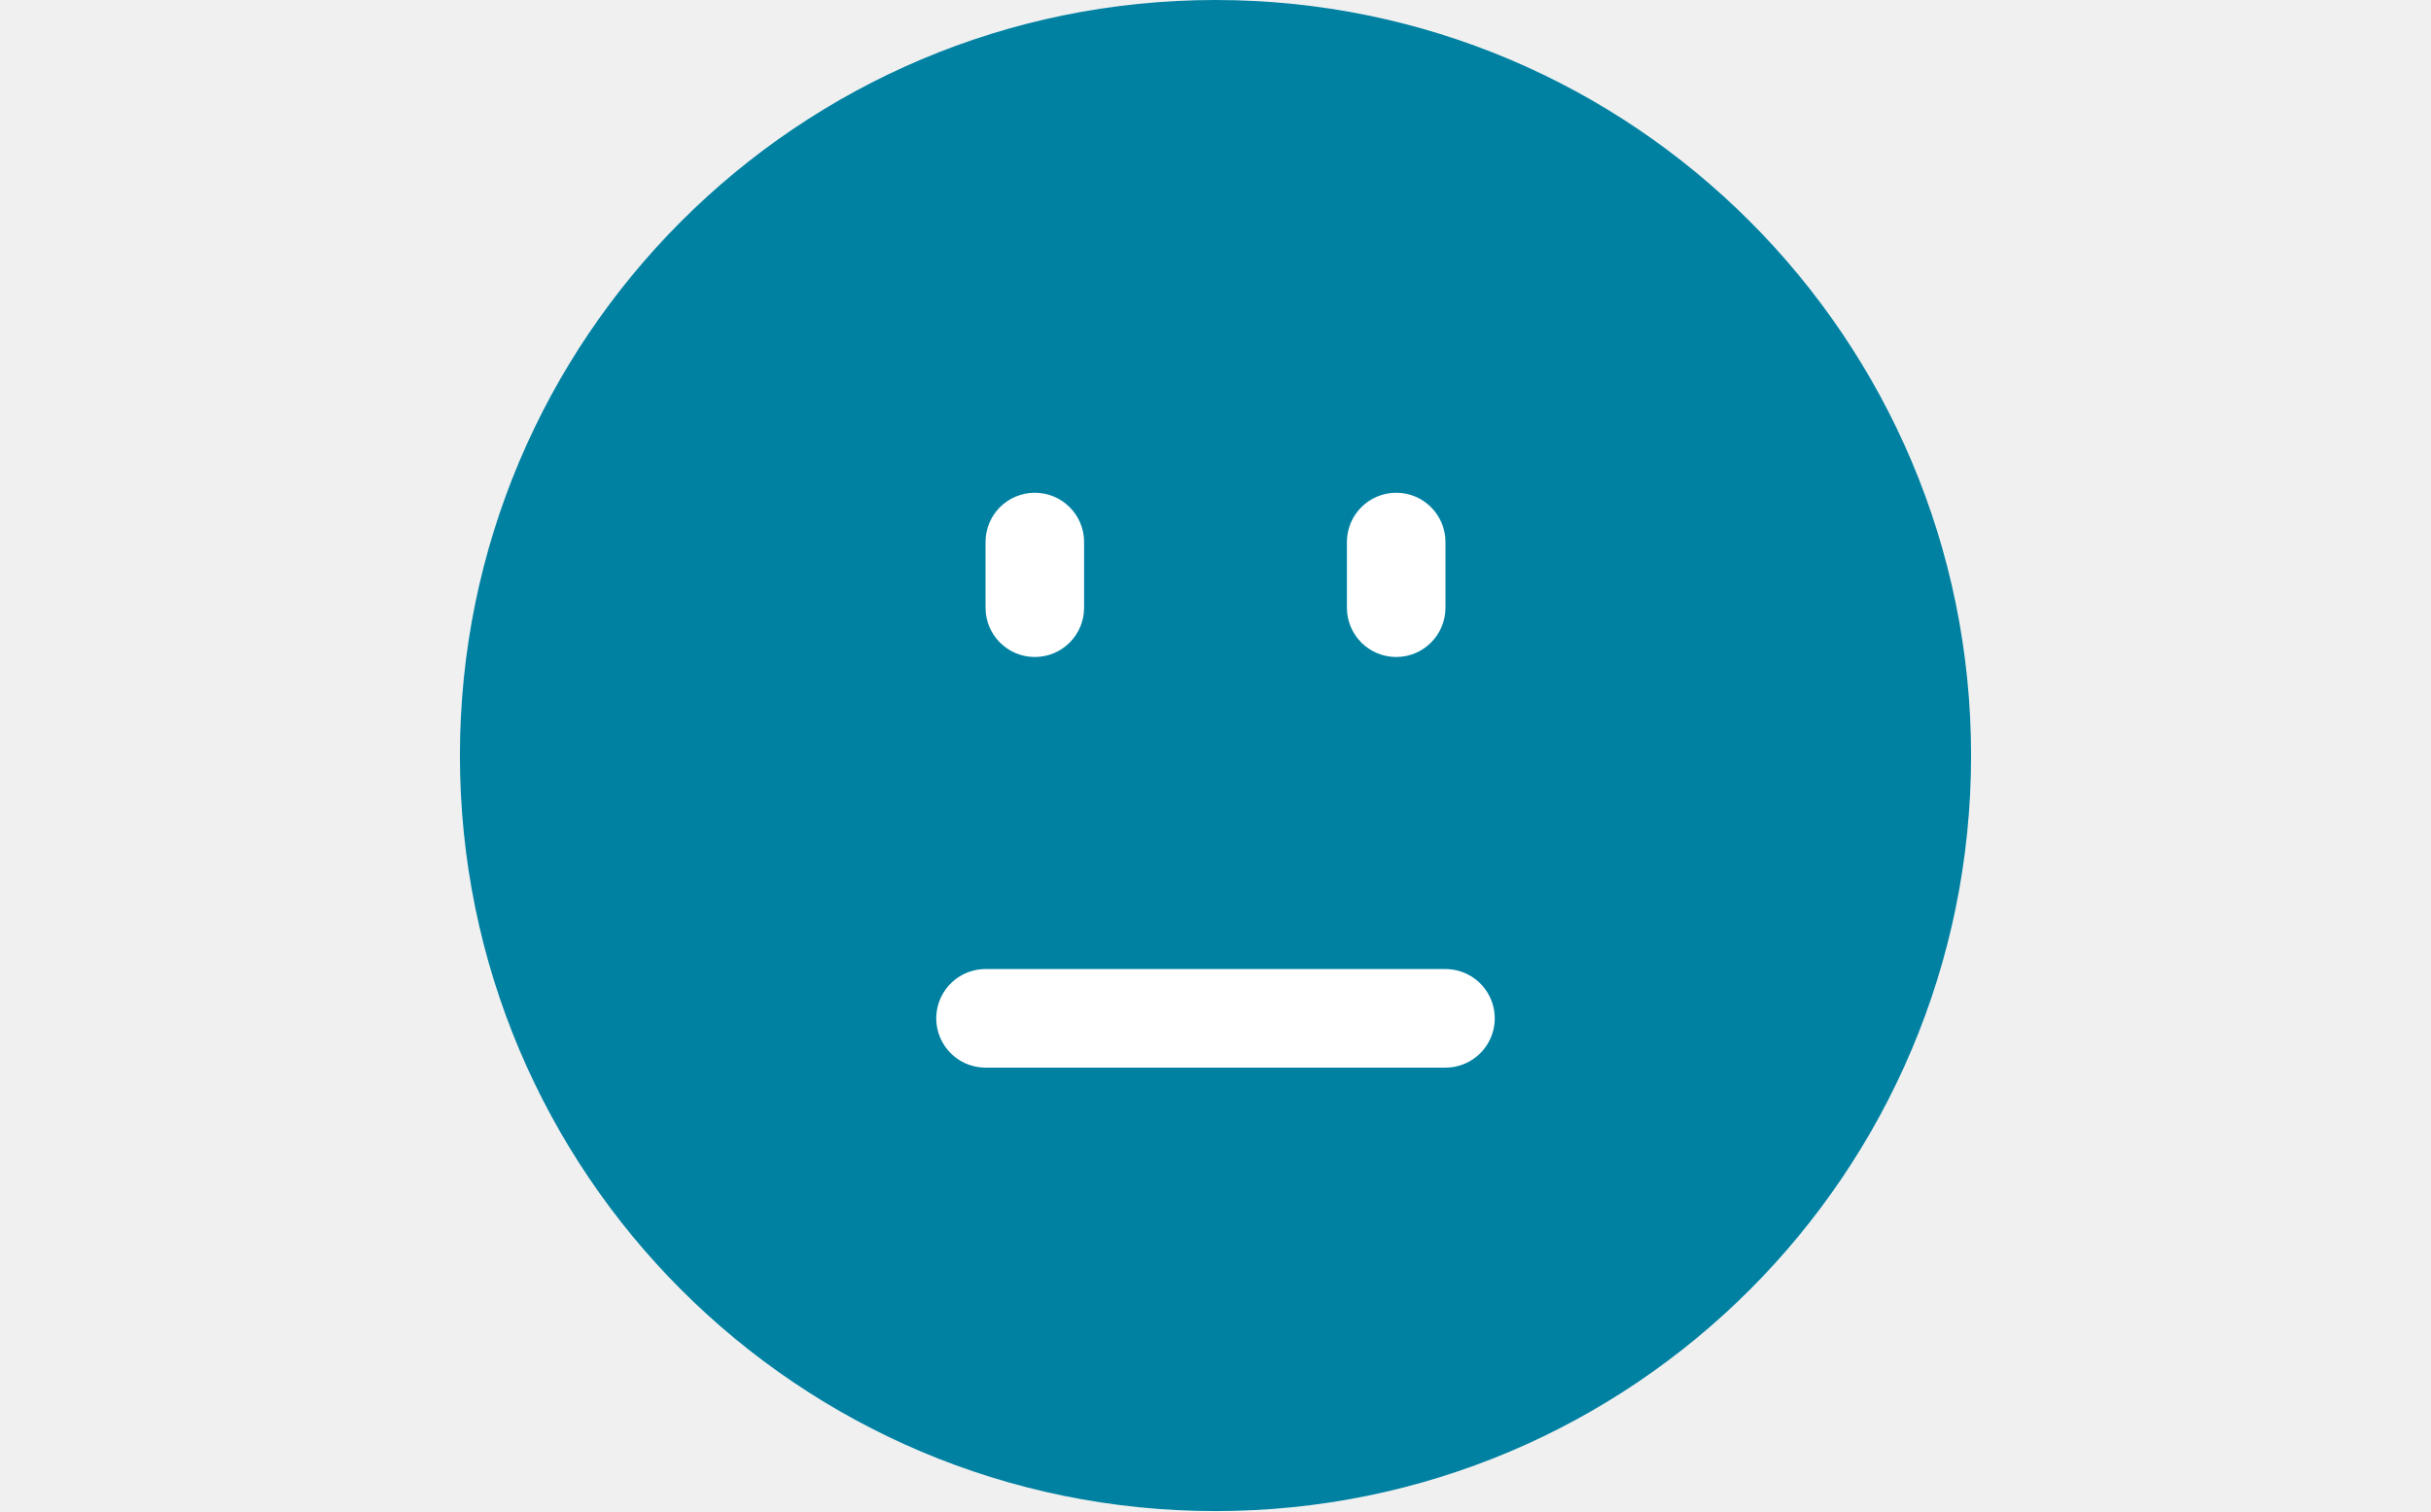
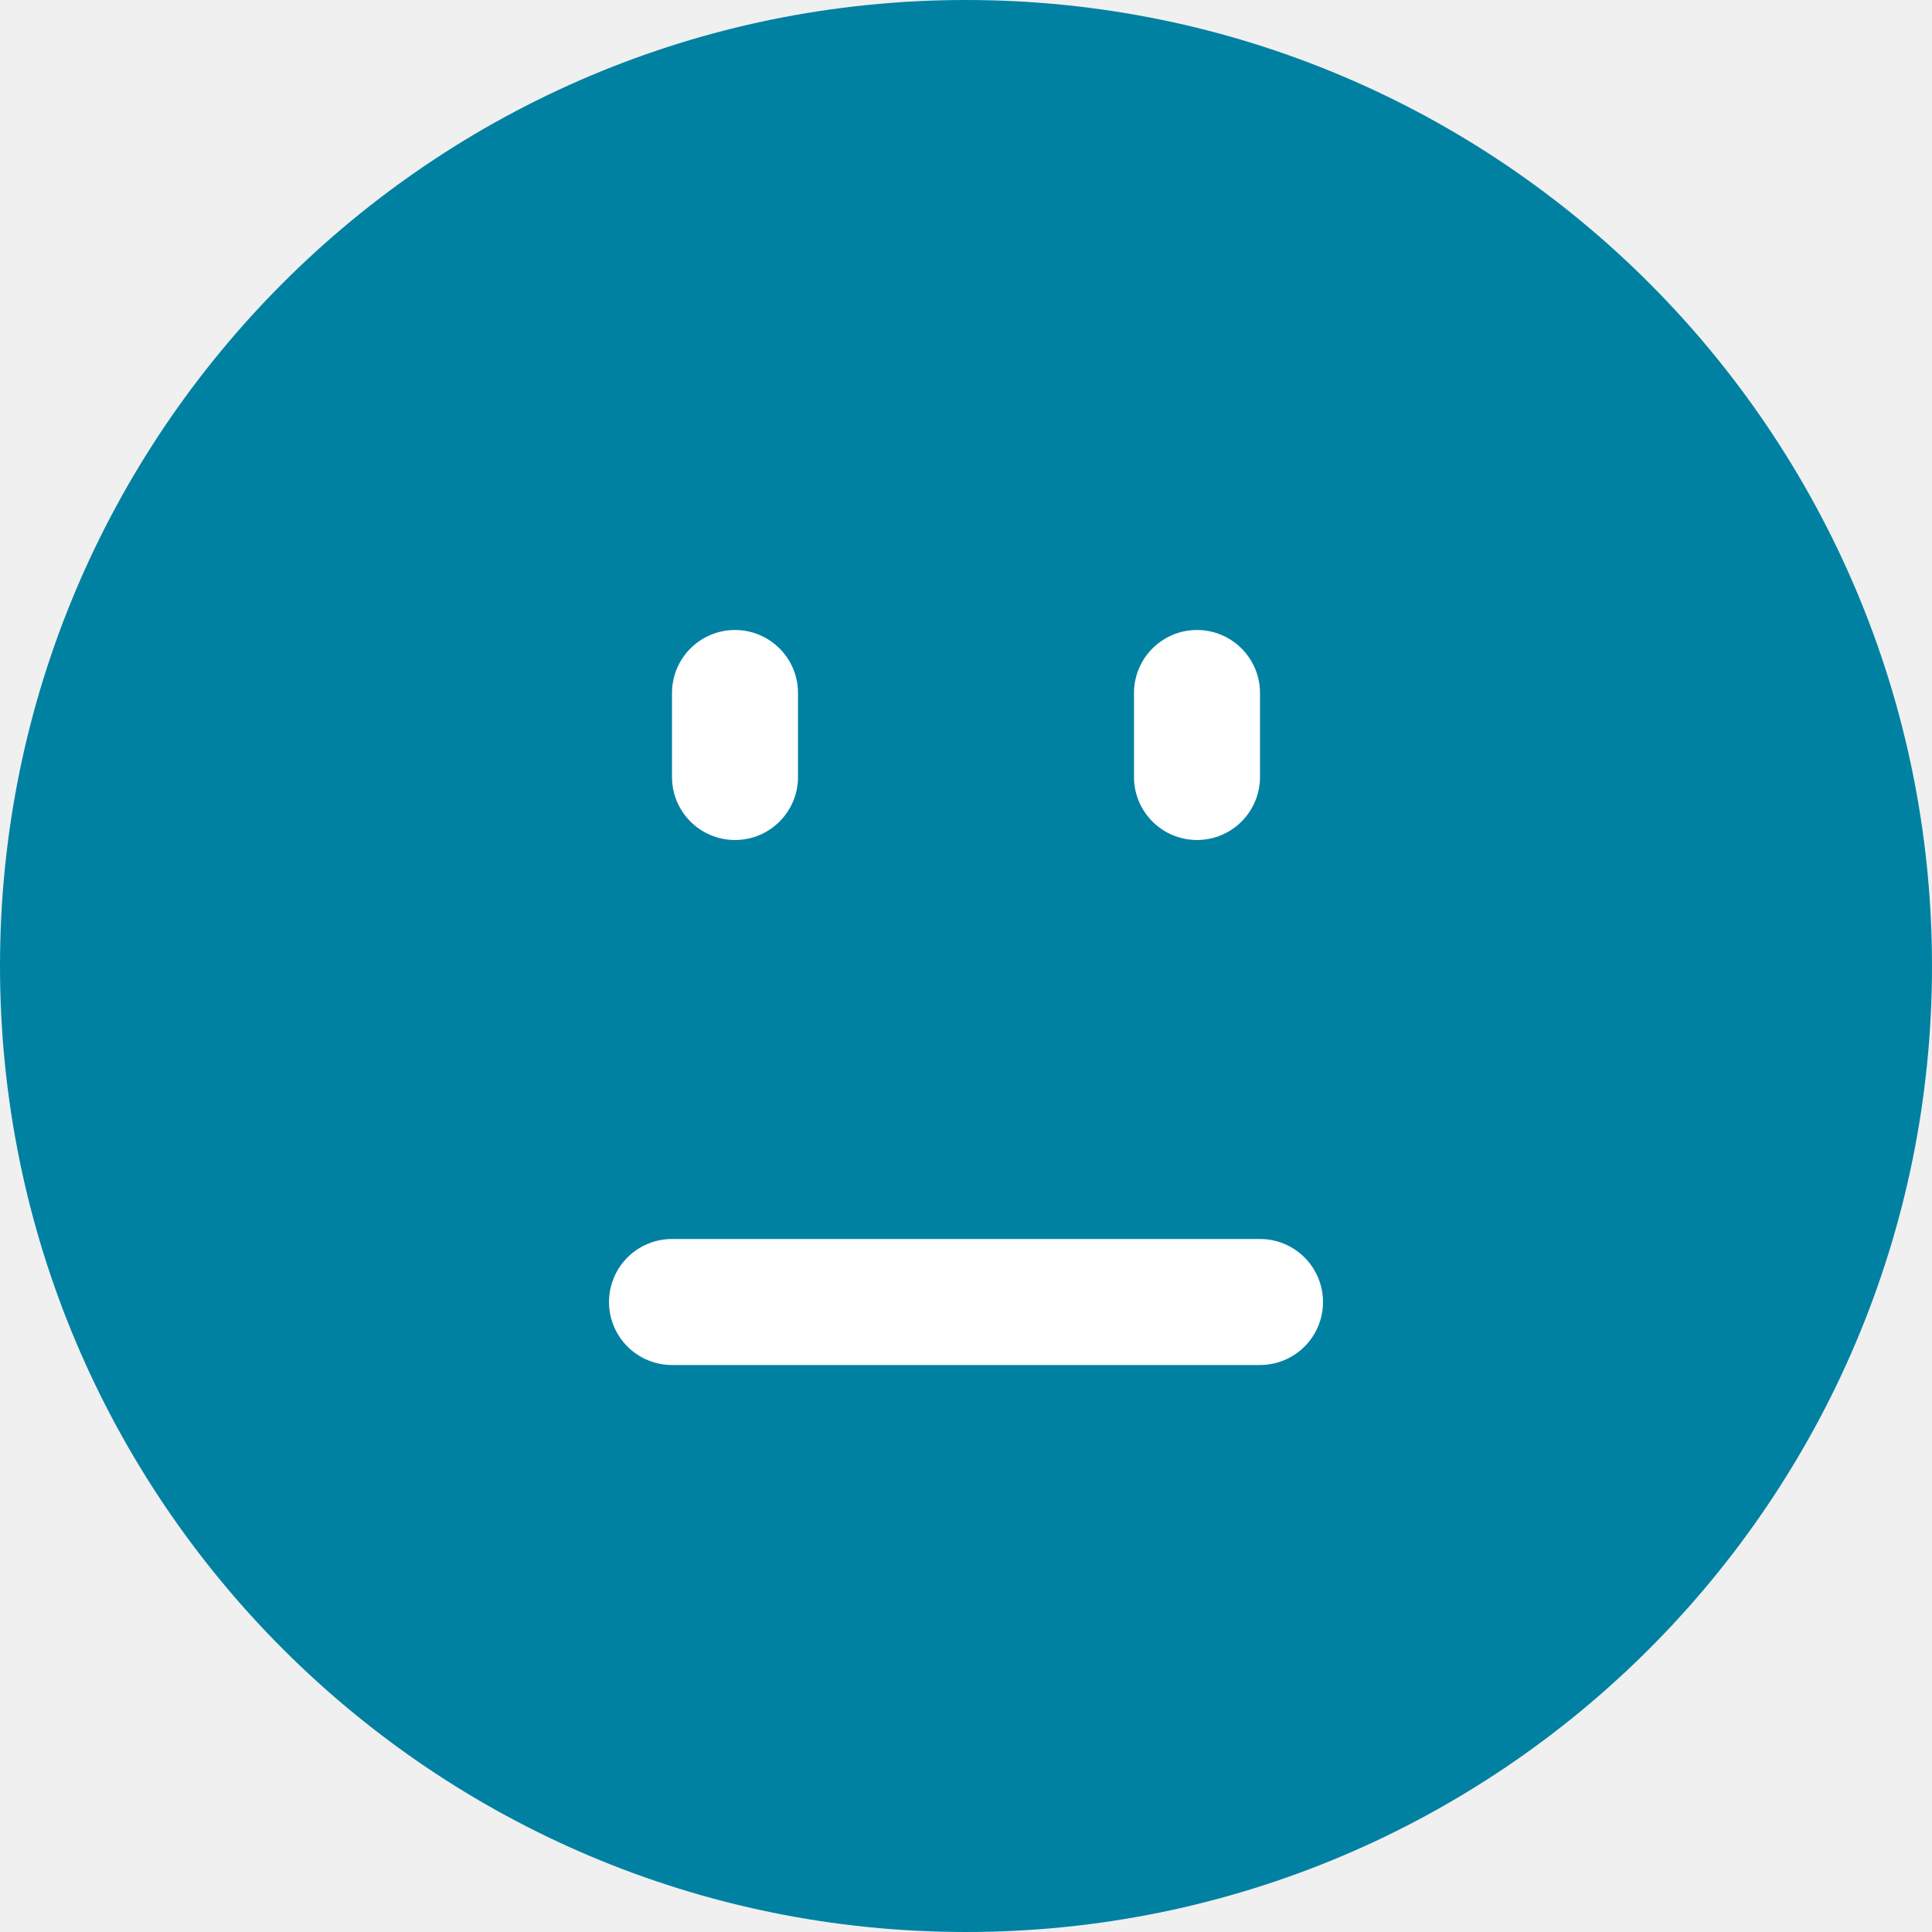
- <svg xmlns="http://www.w3.org/2000/svg" width="74" height="46" viewBox="0 0 74 46" fill="none">
-   <circle cx="37" cy="23" r="21.5" fill="#0081A2" stroke="#0081A2" stroke-width="3" />
-   <path d="M30 31H36.588H44" stroke="white" stroke-width="3" stroke-linecap="round" />
-   <rect x="30" y="15" width="3" height="5" rx="1.5" fill="white" />
-   <path d="M41 16.5C41 15.672 41.672 15 42.5 15V15C43.328 15 44 15.672 44 16.5V18.5C44 19.328 43.328 20 42.5 20V20C41.672 20 41 19.328 41 18.5V16.5Z" fill="white" />
+ <svg xmlns="http://www.w3.org/2000/svg" width="46" height="46" viewBox="0 0 46 46" fill="none">
+   <circle cx="23" cy="23" r="21.5" fill="#0081A2" stroke="#0081A2" stroke-width="3" />
+   <path d="M16 31H22.588H30" stroke="white" stroke-width="3" stroke-linecap="round" />
+   <rect x="16" y="15" width="3" height="5" rx="1.5" fill="white" />
+   <path d="M27 16.5C27 15.672 27.672 15 28.5 15V15C29.328 15 30 15.672 30 16.5V18.5C30 19.328 29.328 20 28.5 20V20C27.672 20 27 19.328 27 18.5V16.5Z" fill="white" />
</svg>
